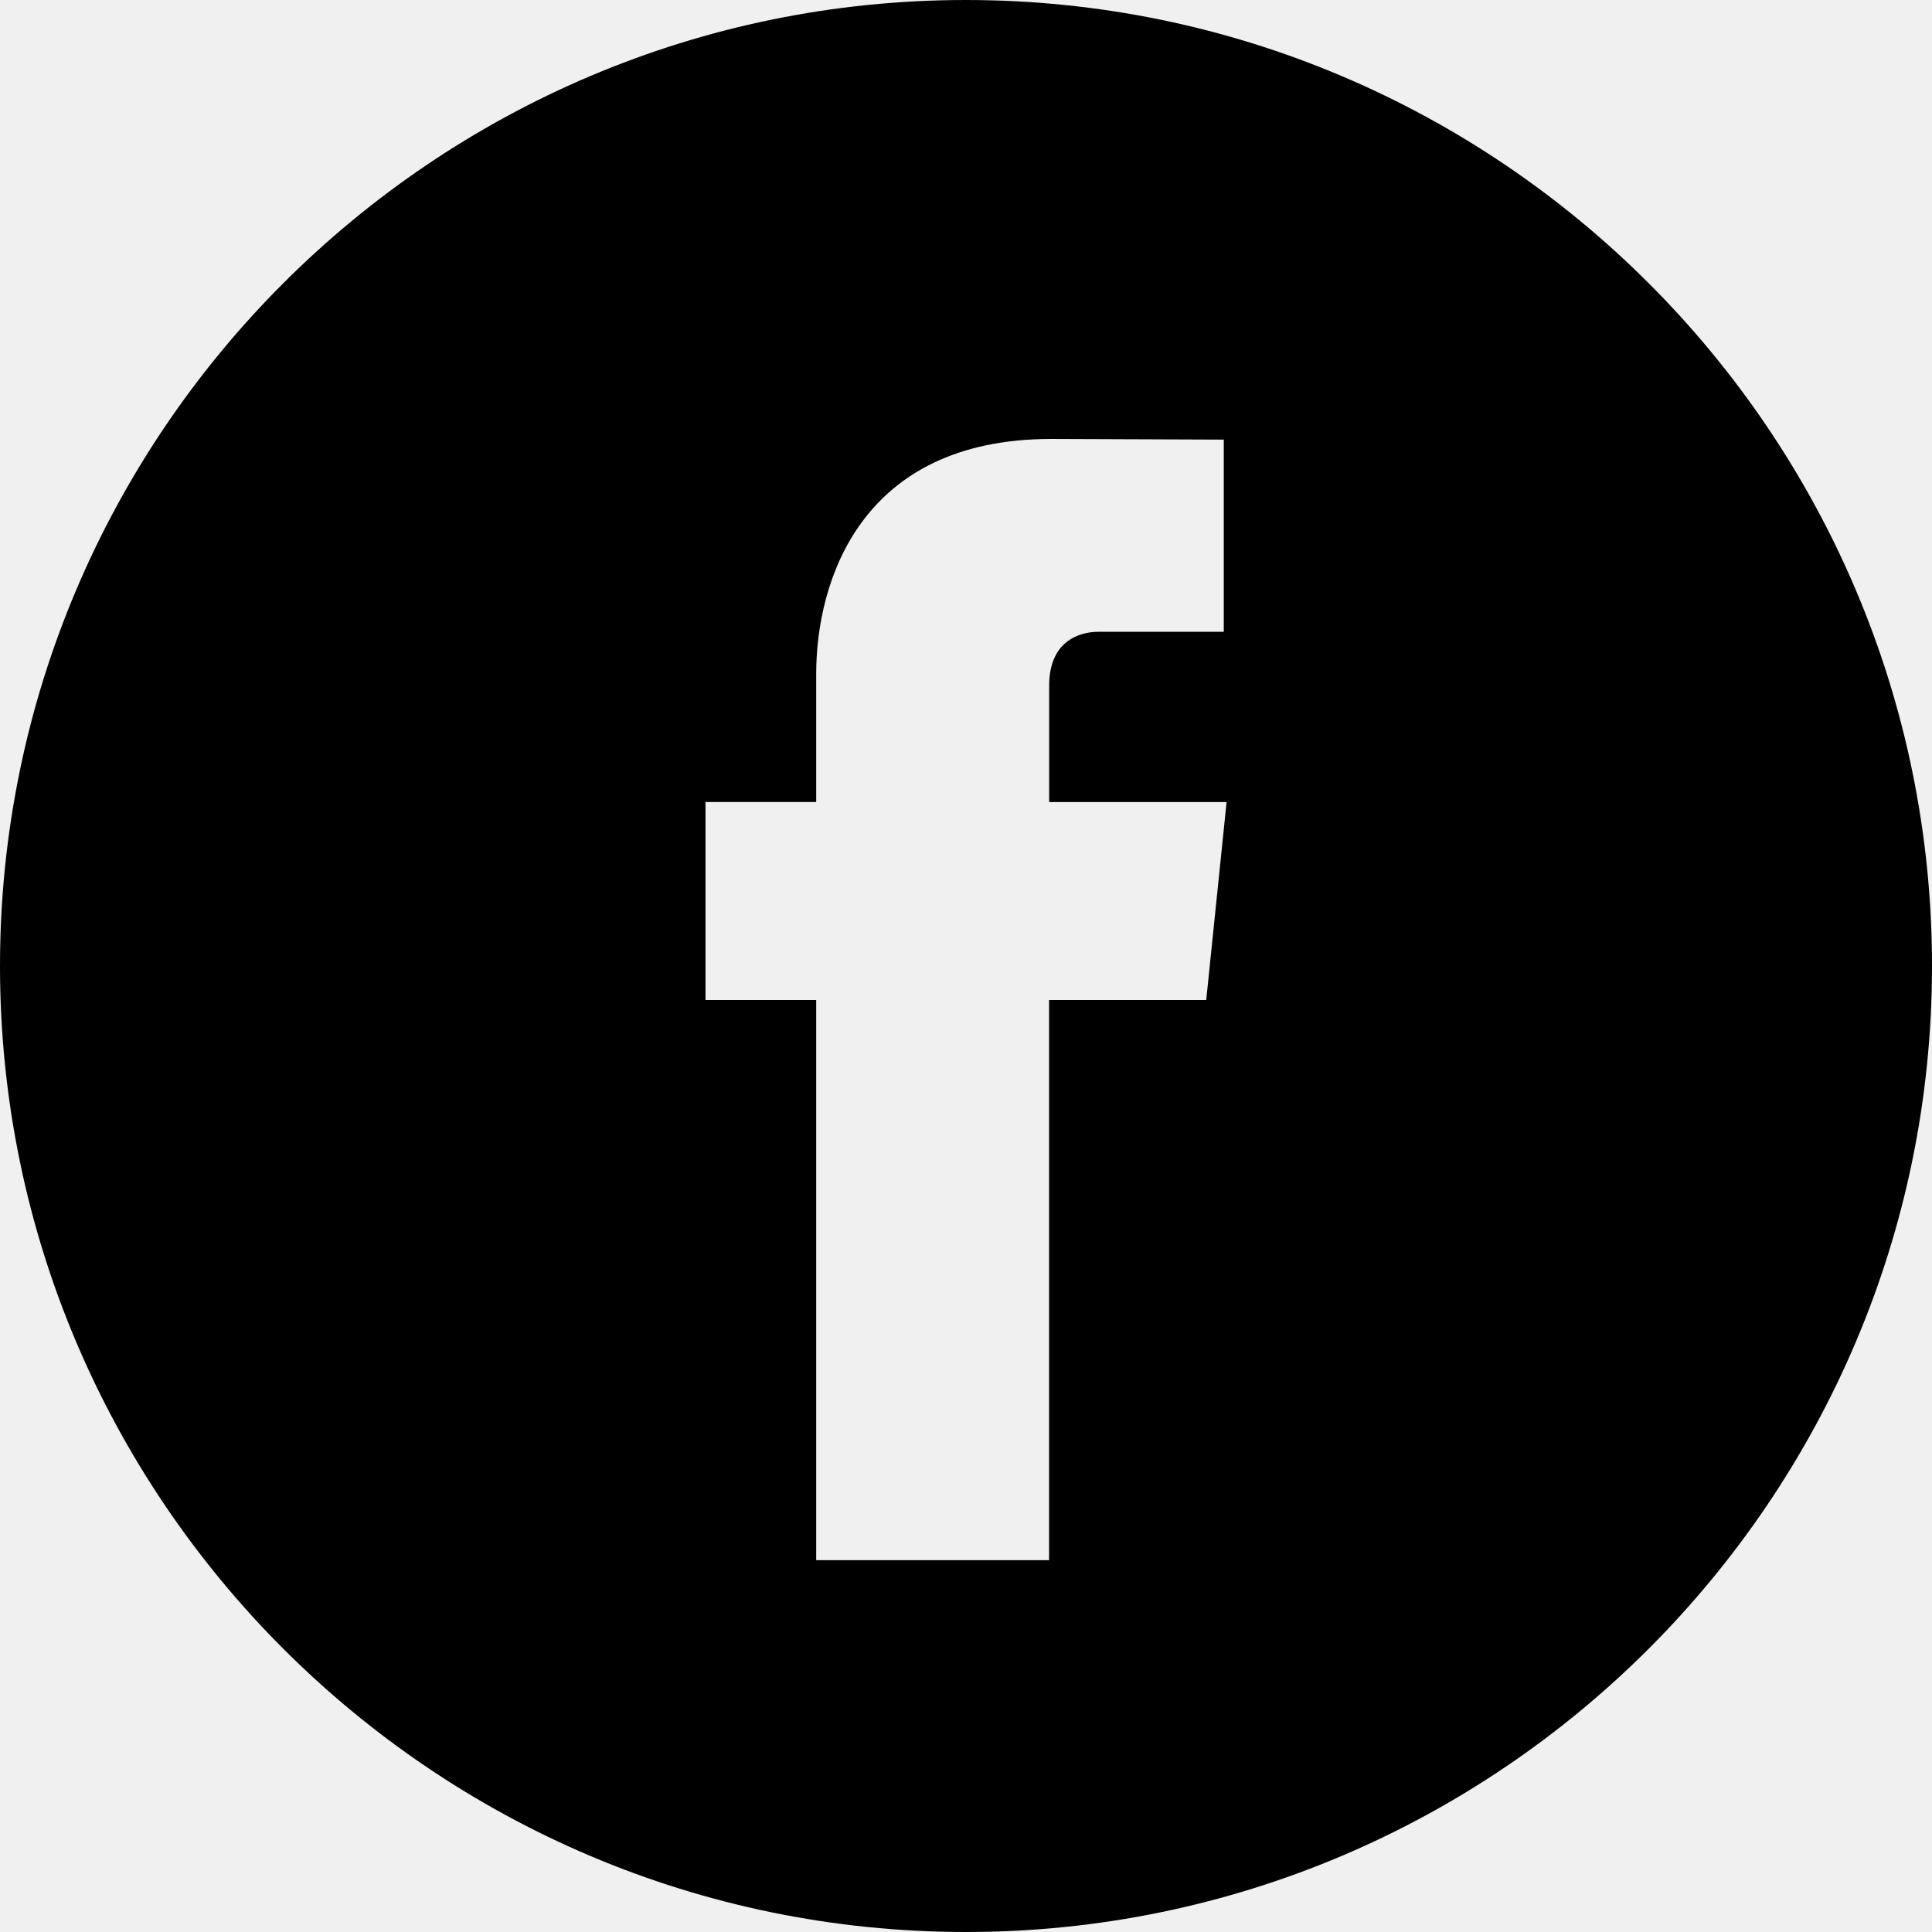
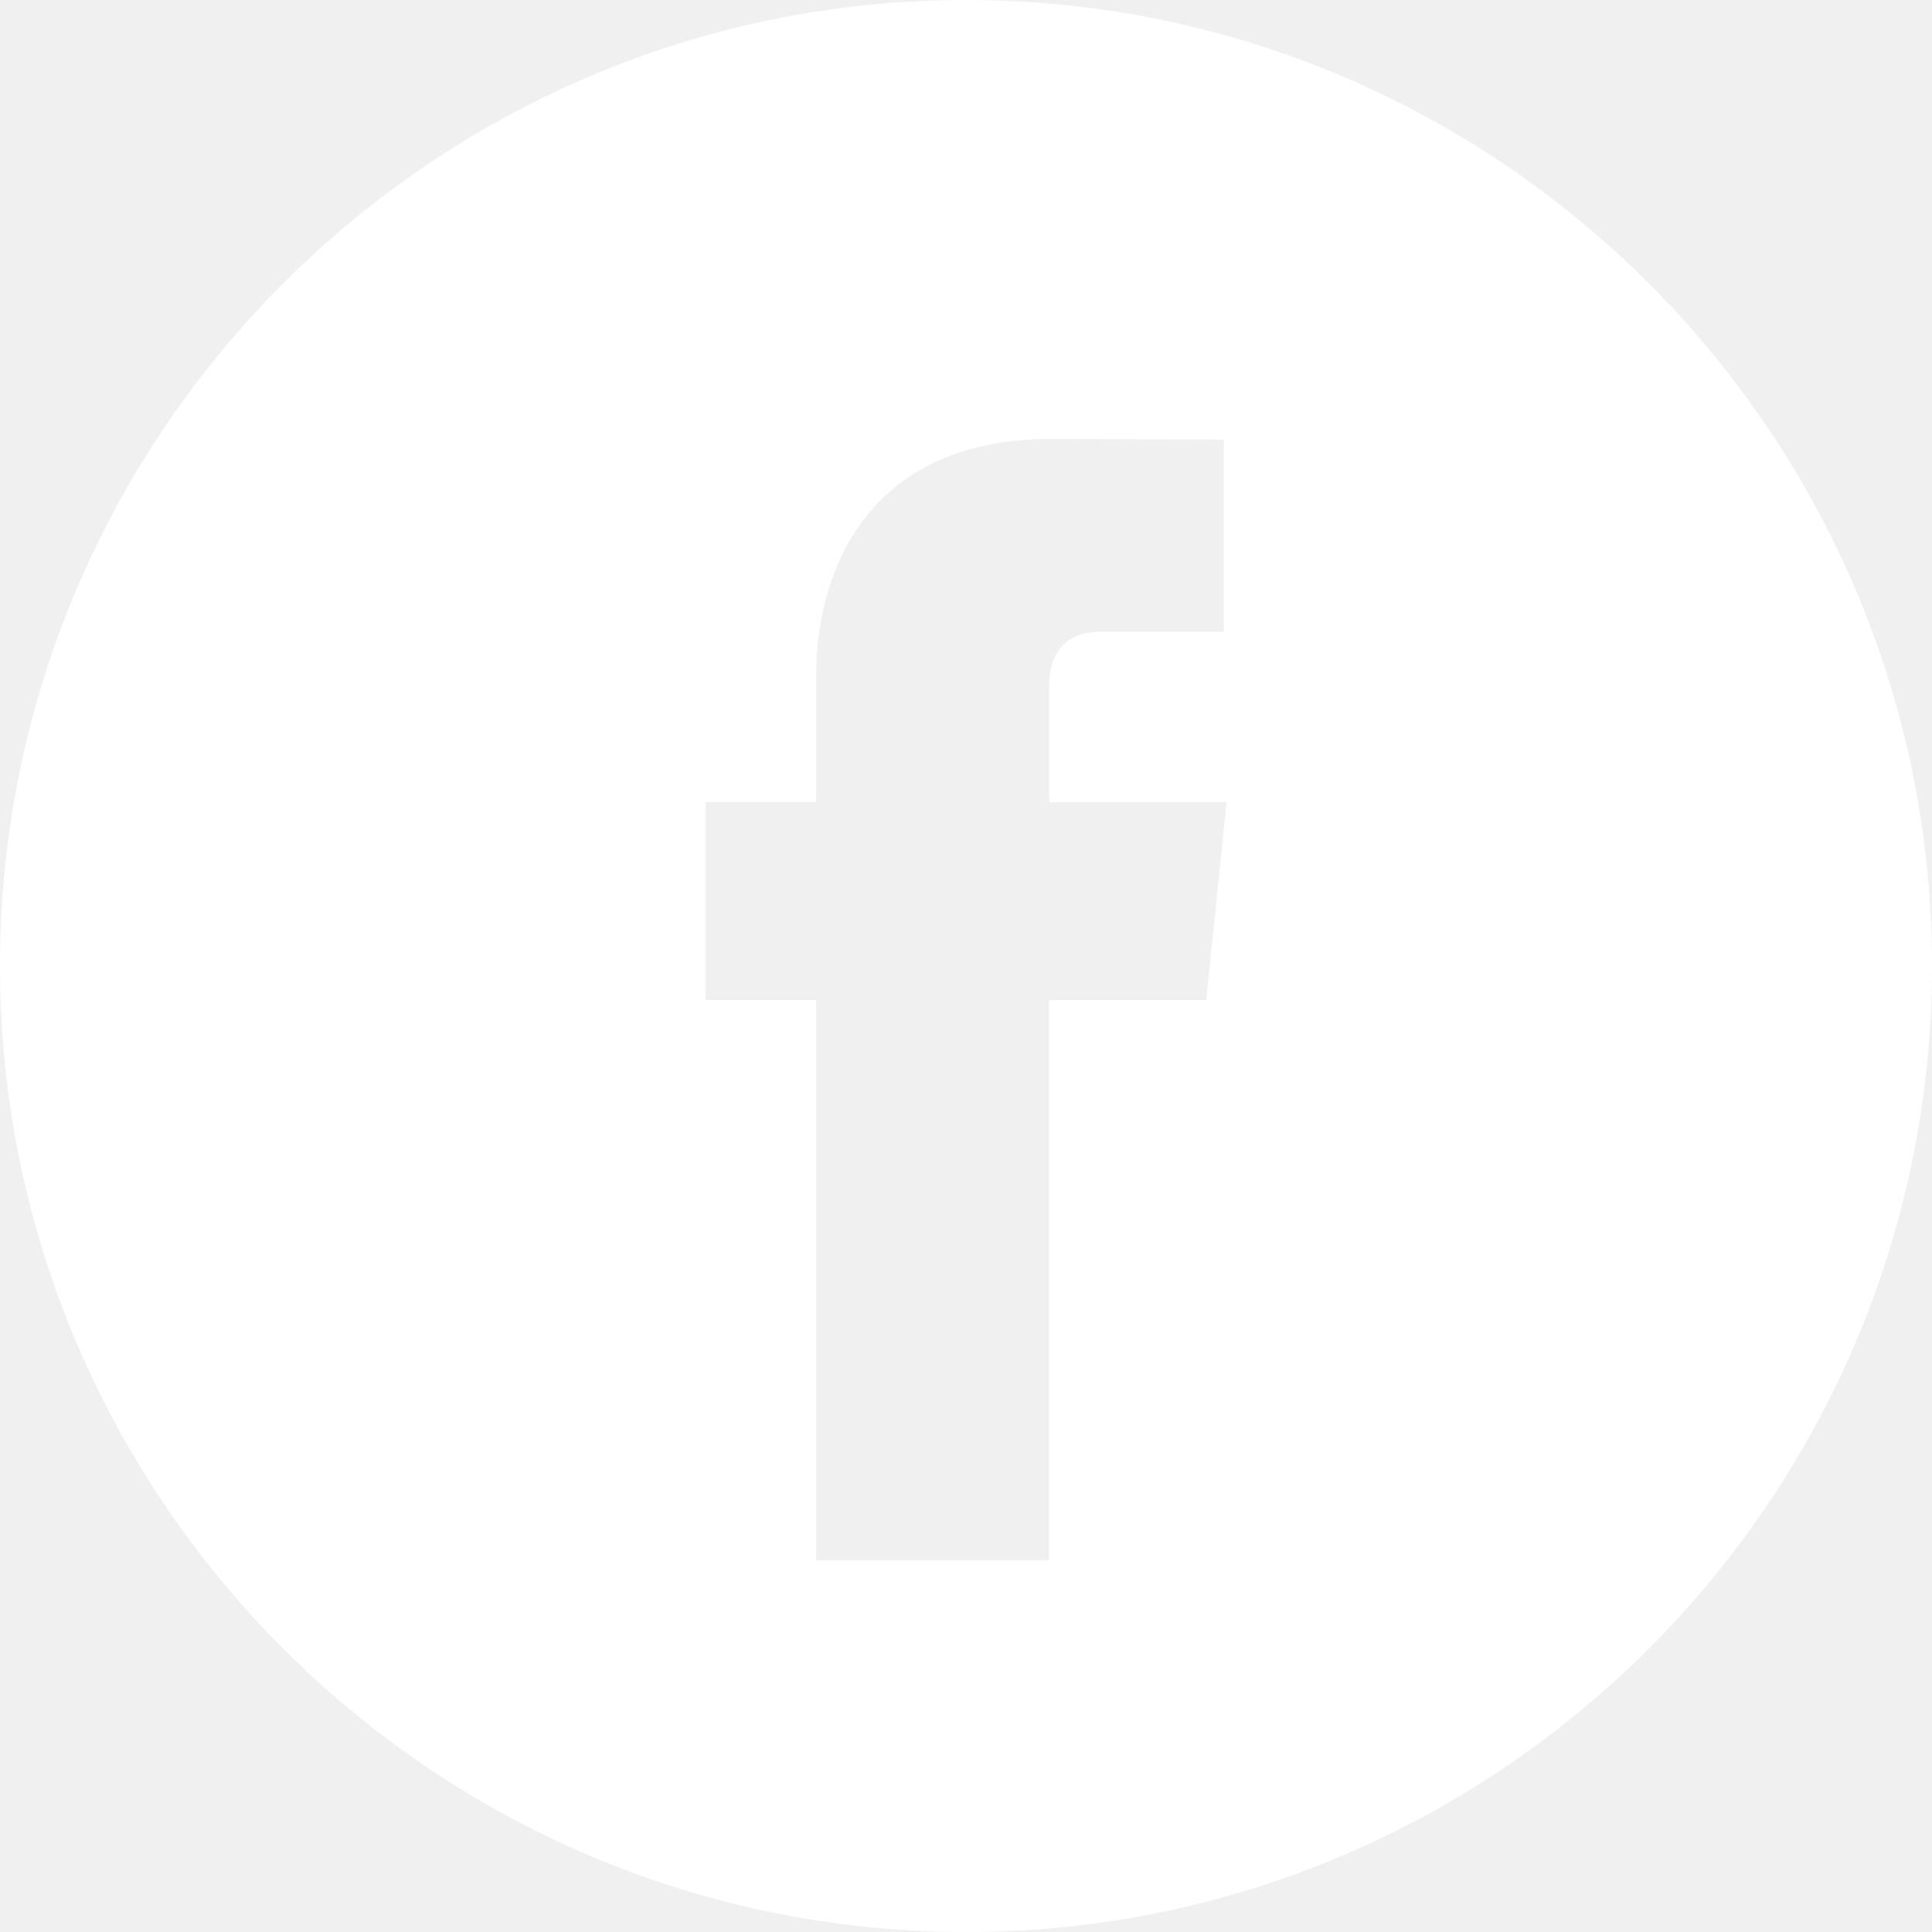
<svg xmlns="http://www.w3.org/2000/svg" version="1.1" id="Capa_1" x="0px" y="0px" width="49.652px" height="49.652px" viewBox="0 0 49.652 49.652" style="enable-background:new 0 0 49.652 49.652;" xml:space="preserve">
  <g>
    <g>
-       <path d="M24.826,0C11.137,0,0,11.137,0,24.826c0,13.688,11.137,24.826,24.826,24.826c13.688,0,24.826-11.138,24.826-24.826    C49.652,11.137,38.516,0,24.826,0z M31,25.7h-4.039c0,6.453,0,14.396,0,14.396h-5.985c0,0,0-7.866,0-14.396h-2.845v-5.088h2.845    v-3.291c0-2.357,1.12-6.04,6.04-6.04l4.435,0.017v4.939c0,0-2.695,0-3.219,0c-0.524,0-1.269,0.262-1.269,1.386v2.99h4.56L31,25.7z    " />
+       <path fill="#FFFFFF" d="M24.826,0C11.137,0,0,11.137,0,24.826c0,13.688,11.137,24.826,24.826,24.826c13.688,0,24.826-11.138,24.826-24.826    C49.652,11.137,38.516,0,24.826,0z M31,25.7h-4.039c0,6.453,0,14.396,0,14.396h-5.985c0,0,0-7.866,0-14.396h-2.845v-5.088h2.845    v-3.291c0-2.357,1.12-6.04,6.04-6.04l4.435,0.017v4.939c0,0-2.695,0-3.219,0c-0.524,0-1.269,0.262-1.269,1.386v2.99h4.56L31,25.7z    " />
    </g>
  </g>
  <g>
</g>
  <g>
</g>
  <g>
</g>
  <g>
</g>
  <g>
</g>
  <g>
</g>
  <g>
</g>
  <g>
</g>
  <g>
</g>
  <g>
</g>
  <g>
</g>
  <g>
</g>
  <g>
</g>
  <g>
</g>
  <g>
</g>
</svg>
